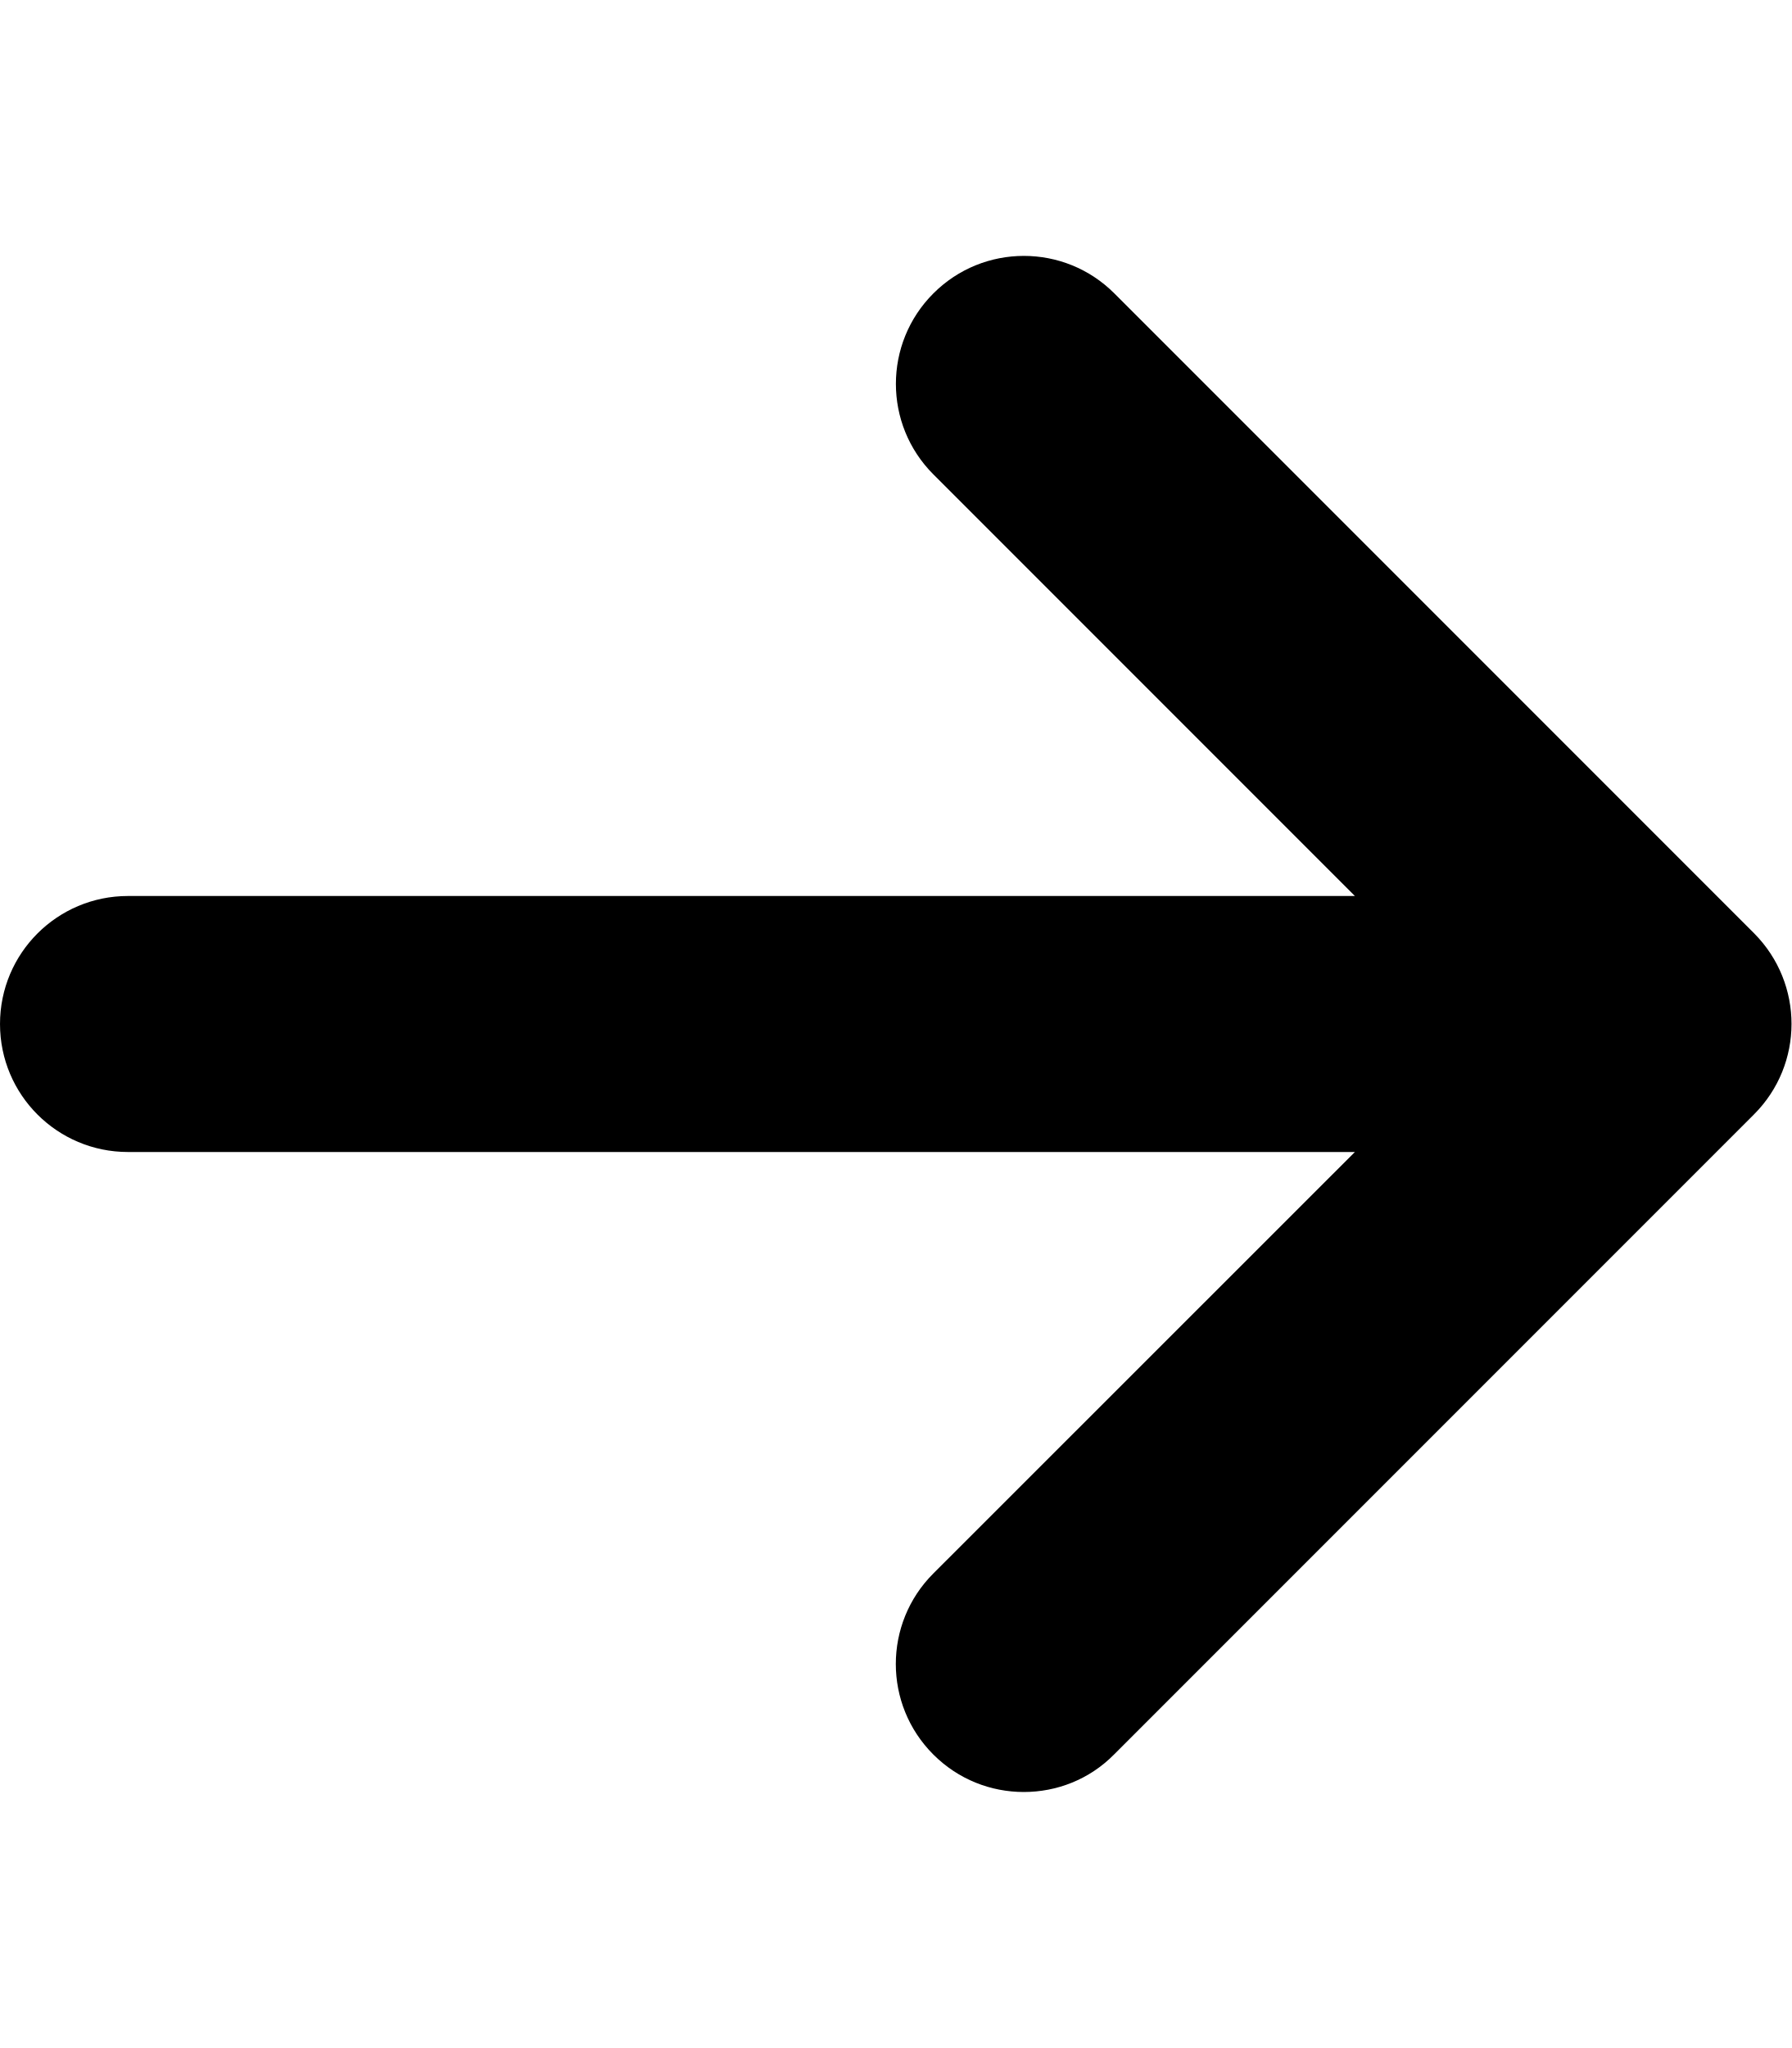
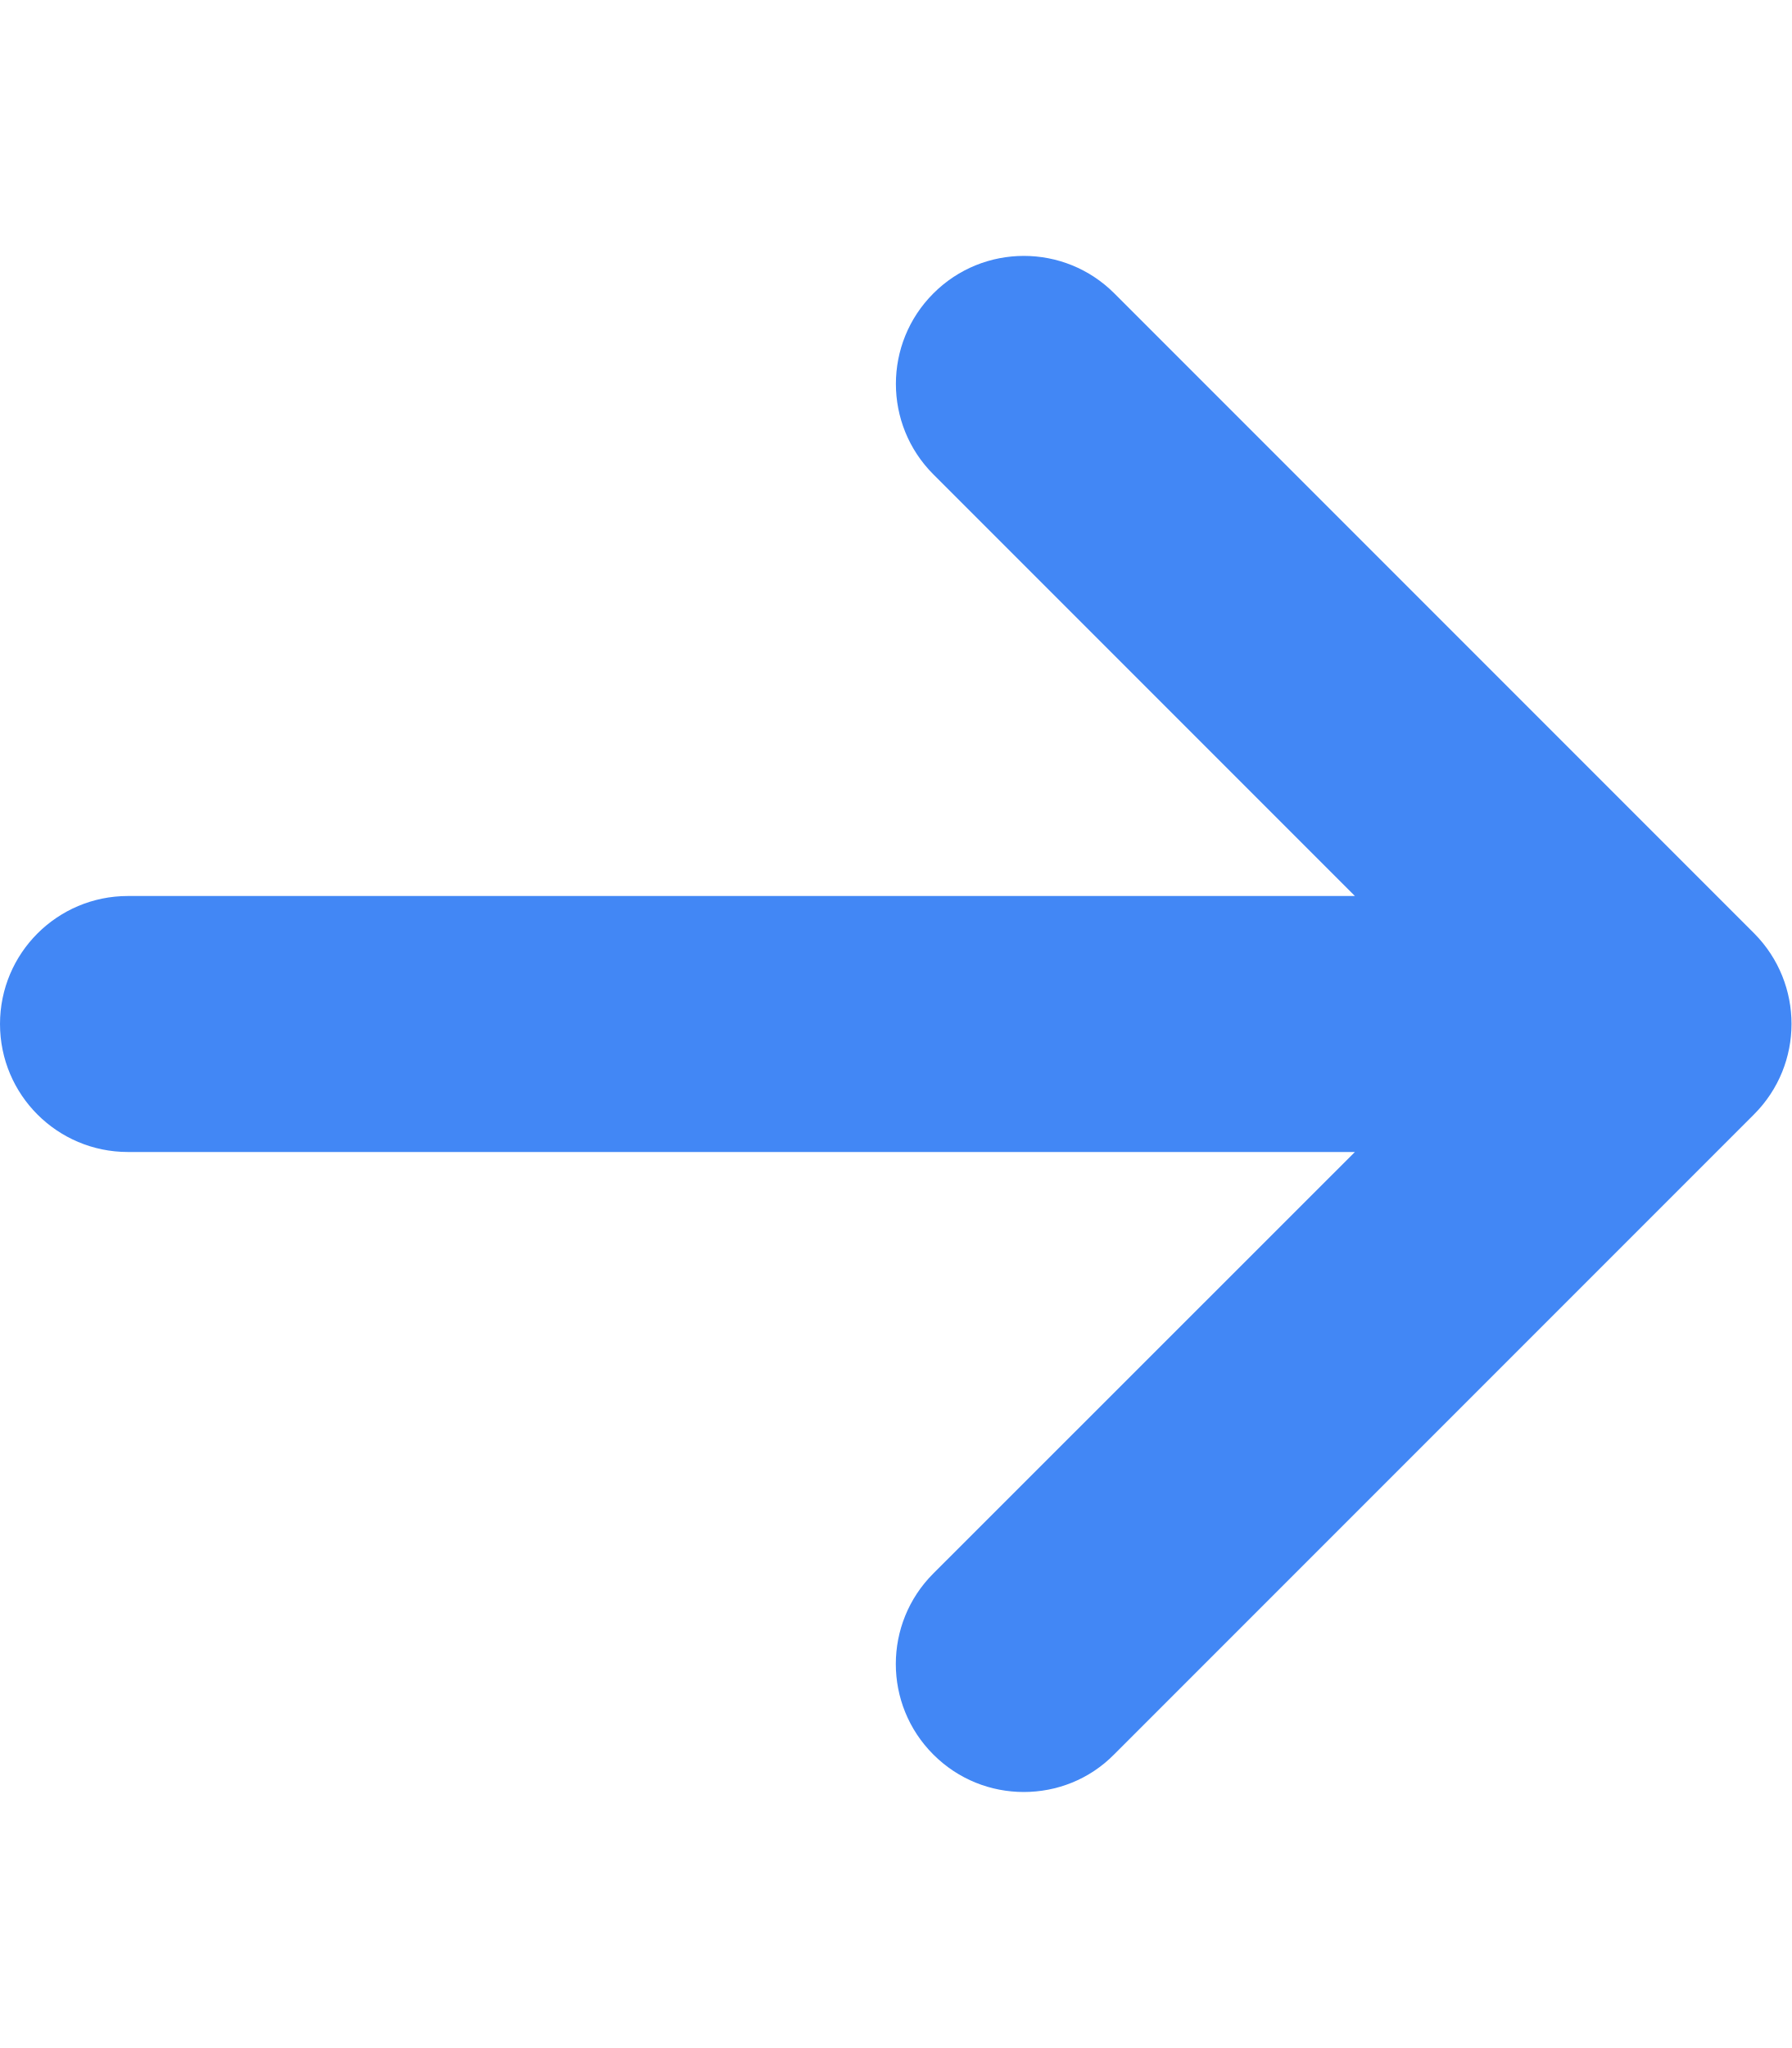
<svg xmlns="http://www.w3.org/2000/svg" viewBox="0 0 448 512">
  <path d="M438.6 278.6l-160 160C272.4 444.9 264.2 448 256 448s-16.38-3.125-22.62-9.375c-12.5-12.5-12.5-32.75 0-45.25L338.8 288H32C14.33 288 .002 273.7 .002 256S14.33 224 32 224h306.8l-105.4-105.4c-12.5-12.5-12.5-32.75 0-45.25s32.75-12.5 45.25 0l160 160C451.1 245.9 451.1 266.1 438.6 278.6z" />
+   <style type="text/css">
+ 	path{fill:#4287f5;}
+ </style>
</svg>
